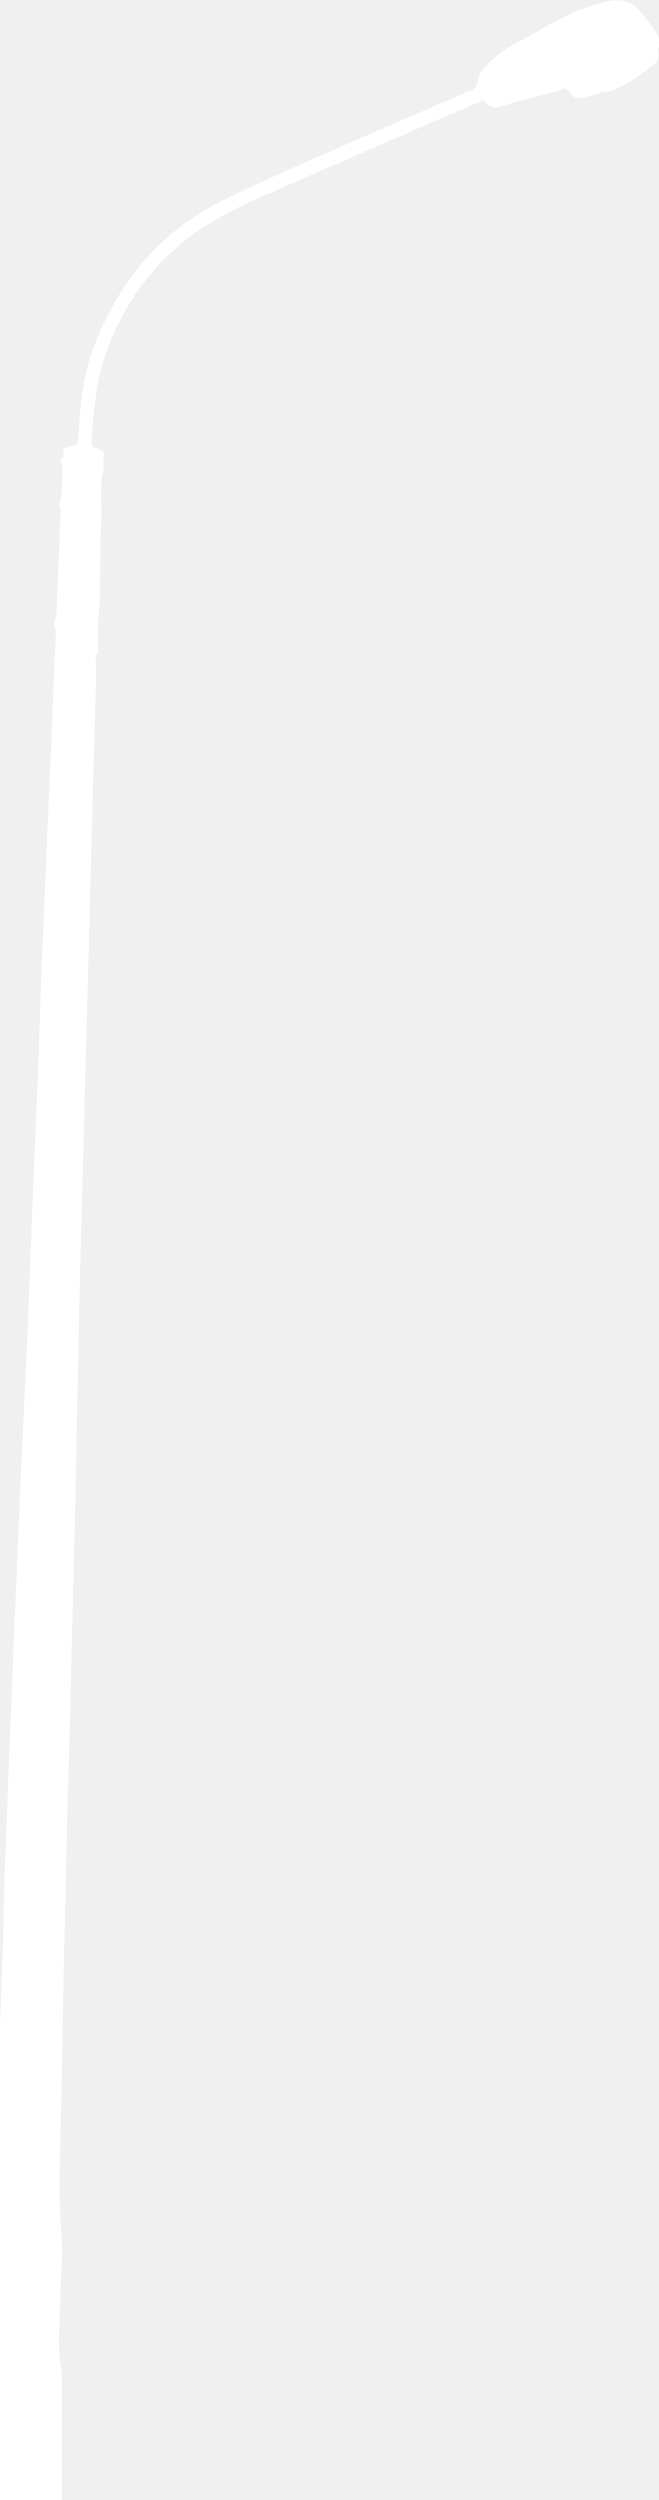
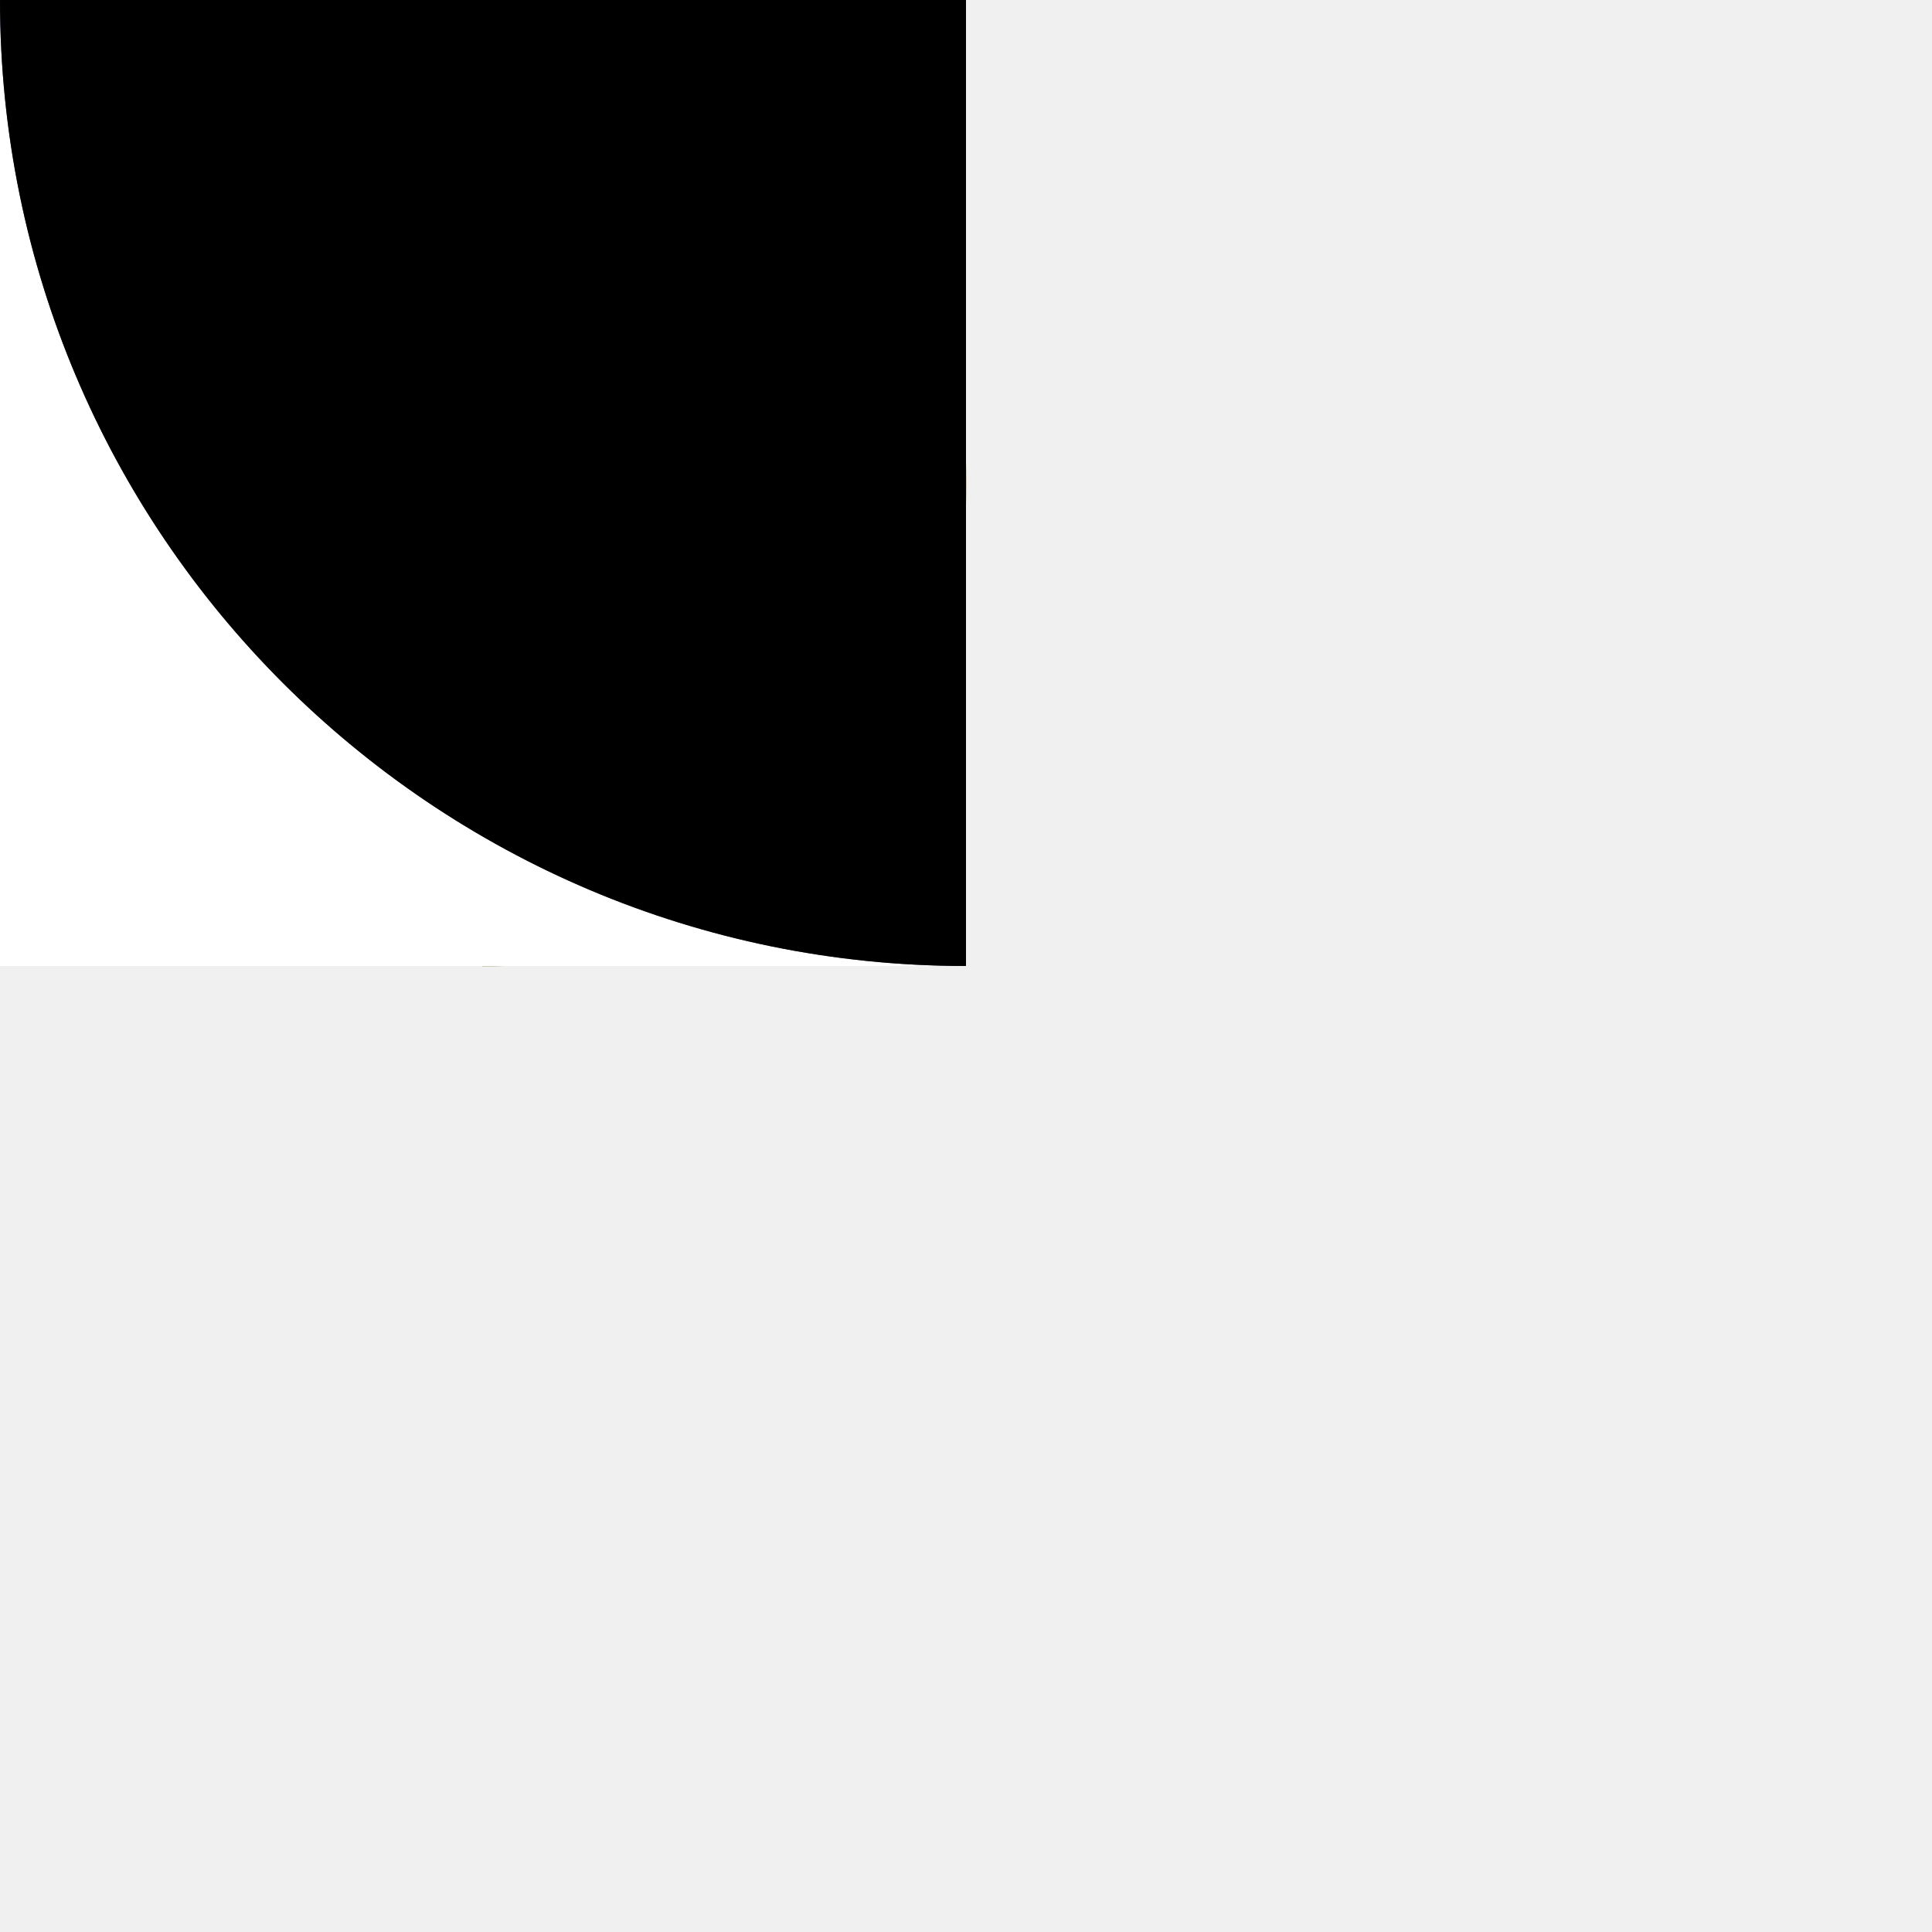
- <svg xmlns="http://www.w3.org/2000/svg" version="1.1" id="Layer_1" x="0px" y="0px" viewBox="0 0 95.7 363.1" style="enable-background:new 0 0 95.7 363.1;" xml:space="preserve">
+ <svg xmlns="http://www.w3.org/2000/svg" version="1.1" id="Layer_1" x="0px" y="0px" viewBox="0 0 377 377" style="enable-background:new 0 0 377 377;" xml:space="preserve">
  <style type="text/css">
- 	.st0{fill:#FFFFFF;}
+ 	.st0{fill:none;}
+ 	.st1{fill:#FFFFFF;}
+ 	.st2{fill:#B9B28F;}
+ 	.st3{fill:#8A8A8A;}
+ 	.st4{fill:#5E5377;}
</style>
+   <path class="st0" d="z" />
  <g>
-     <g id="_Layer_">
-       <path class="st0" d="M94.7,3.9c-0.5-0.7-1.1-1.5-1.6-2.1c-1.3-1.7-2.9-2.1-5.3-1.5c-4.7,1.1-8.8,3.8-12.9,6c-1.9,1-3.6,2.3-4.9,4    c-0.3,0.4-0.5,0.9-0.6,1.4c0,0.7-0.5,1.3-1.2,1.5c-6.2,2.7-12.5,5.4-18.7,8.1c-5.6,2.5-11.3,4.9-16.9,7.7    c-9.3,4.5-15.5,12-19.1,21.7c-1.5,4.2-1.9,8.5-2.1,12.8c0,0.8-0.2,1.2-1,1.3c-0.7,0.1-1.4,0.3-1.2,1.3c0.1,0.2-0.3,0.5-0.4,0.7    c0.1,0.3,0.2,0.7,0.3,1c0,1.5-0.1,3-0.2,4.5c-0.1,0.3-0.2,0.6-0.4,0.9c0.2,0.3,0.3,0.7,0.3,1c-0.2,5-0.4,10-0.6,15    c0,0.3-0.1,0.5-0.2,0.8H7.9c0,0.2,0,0.3-0.1,0.5c0.1,0.2,0.1,0.4,0.2,0.6c0.1,0.3,0.1,0.6,0.1,0.9c-0.2,4.8-0.4,9.7-0.6,14.5    c-0.4,9.4-0.8,18.8-1.2,28.2c-0.3,6.4-0.5,12.7-0.7,19.1c-0.3,7.2-0.6,14.3-0.9,21.5c-0.2,6.2-0.5,12.3-0.7,18.5L3,214.8    c-0.3,6.3-0.5,12.5-0.8,18.8c-0.3,6.6-0.5,13.2-0.8,19.8c-0.3,6.9-0.5,13.8-0.8,20.8C0.5,280.8,0.3,287.4,0,294v69.1h9v-18.3    c-0.8-3.9-0.3-7.6-0.2-11.4c0-3.1,0.4-6.2,0.1-9.2c-0.5-6.2-0.1-12.5,0-18.7c0.1-5.6,0.2-11.2,0.3-16.9c0.1-5.7,0.3-11.5,0.4-17.2    c0.1-5.2,0.2-10.3,0.4-15.4c0.3-12.1,0.6-24.1,0.9-36.2c0.2-9.8,0.4-19.7,0.6-29.5c0.3-12.9,0.7-25.8,1-38.7    c0.5-17.1,0.9-34.3,1.4-51.4c0.1-1.7,0-3.5,0-5.1l0.3-0.1c0-1.2,0-2.4,0-3.6l0,0l0-0.3c0.1-1.4,0.2-2.8,0.3-4.3c0-0.3,0-0.5,0-0.7    c0.1-3.5,0-7,0.2-10.5c0.1-1.1,0-2.1,0-3.2s0-2.2,0.1-3.3c0.1-0.3,0.1-0.5,0.3-0.8c-0.1-0.5-0.1-1-0.1-1.4c0.3-1.2,0.2-1.4-1-1.8    c-0.6-0.2-0.8-0.5-0.7-1c0.1-3,0.5-6,1-9c2-8.8,7.2-16.6,14.6-21.7c3.3-2.1,6.7-3.9,10.4-5.4c7.7-3.4,15.4-6.7,23.1-10.1    c2.6-1.1,5.2-2.2,7.9-3.4c0.8,1.5,1.9,1.2,3.3,0.7c2.1-0.7,4.2-1.1,6.3-1.7c0.8-0.2,1.5-0.4,2.3-0.7c0.6,0.6,1.1,1.8,2.4,1.4    c0.9-0.3,1.9-0.2,2.7-0.9c0.2,0.1,0.5,0.1,0.7,0.1c2.6-0.7,4.7-2.3,6.7-3.8c0.7-0.5,1.1-1.3,0.9-2.1c-0.1-0.2-0.1-0.4,0-0.6    C96.2,5.8,95.3,4.8,94.7,3.9z" />
-     </g>
+     <path class="st1" d="M0,0h188.5v188.5H0V0z" />
+     <path class="st2" d="M0,94.2C0,42.2,42.2,0,94.3,0s94.3,42.2,94.3,94.3s-42.2,94.3-94.3,94.3V94.2H0z" />
+     <path class="st3" d="M0,94.2c52.1,0,94.3,42.2,94.3,94.3H0V94.2z" />
  </g>
+   <g>
+     <path class="st1" d="M0,0h188.5v188.5H0V0z" />
+     <path class="st3" d="M0,94.2C0,42.2,42.2,0,94.3,0H0V94.2z" />
+     <path class="st4" d="M94.3,188.5C42.2,188.5,0,146.3,0,94.2v94.3H94.3z" />
+     <path d="M94.3,94.2C94.3,42.2,136.4,0,188.5,0H94.3V94.2z" />
+     <path class="st4" d="M94.3,188.5c0-52.1,42.2-94.3,94.3-94.3H94.3V188.5z" />
+   </g>
+   <g>
+     <path class="st1" d="M0,0h188.5v188.5H0V0z" />
+     <path class="st3" d="M0,0h188.5v94.3l-94.3,94.3L0,94.2V0z" />
+     <path class="st1" d="M62.8,125.7h62.8v62.8H62.8V125.7z" />
+   </g>
+   <g>
+     <path class="st1" d="M0,0h188.5v188.5H0V0z" />
+     <path class="st4" d="M188.5,188.5C84.4,188.5,0,104.1,0,0h188.5V188.5z" />
+     <path d="M188.5,188.5C84.4,188.5,0,104.1,0,0h188.5V188.5z" />
+   </g>
+   <g id="two-13390" transform="matrix(1 0 0 1 0 0)">
+ </g>
+   <path class="st0" d="z" />
</svg>
